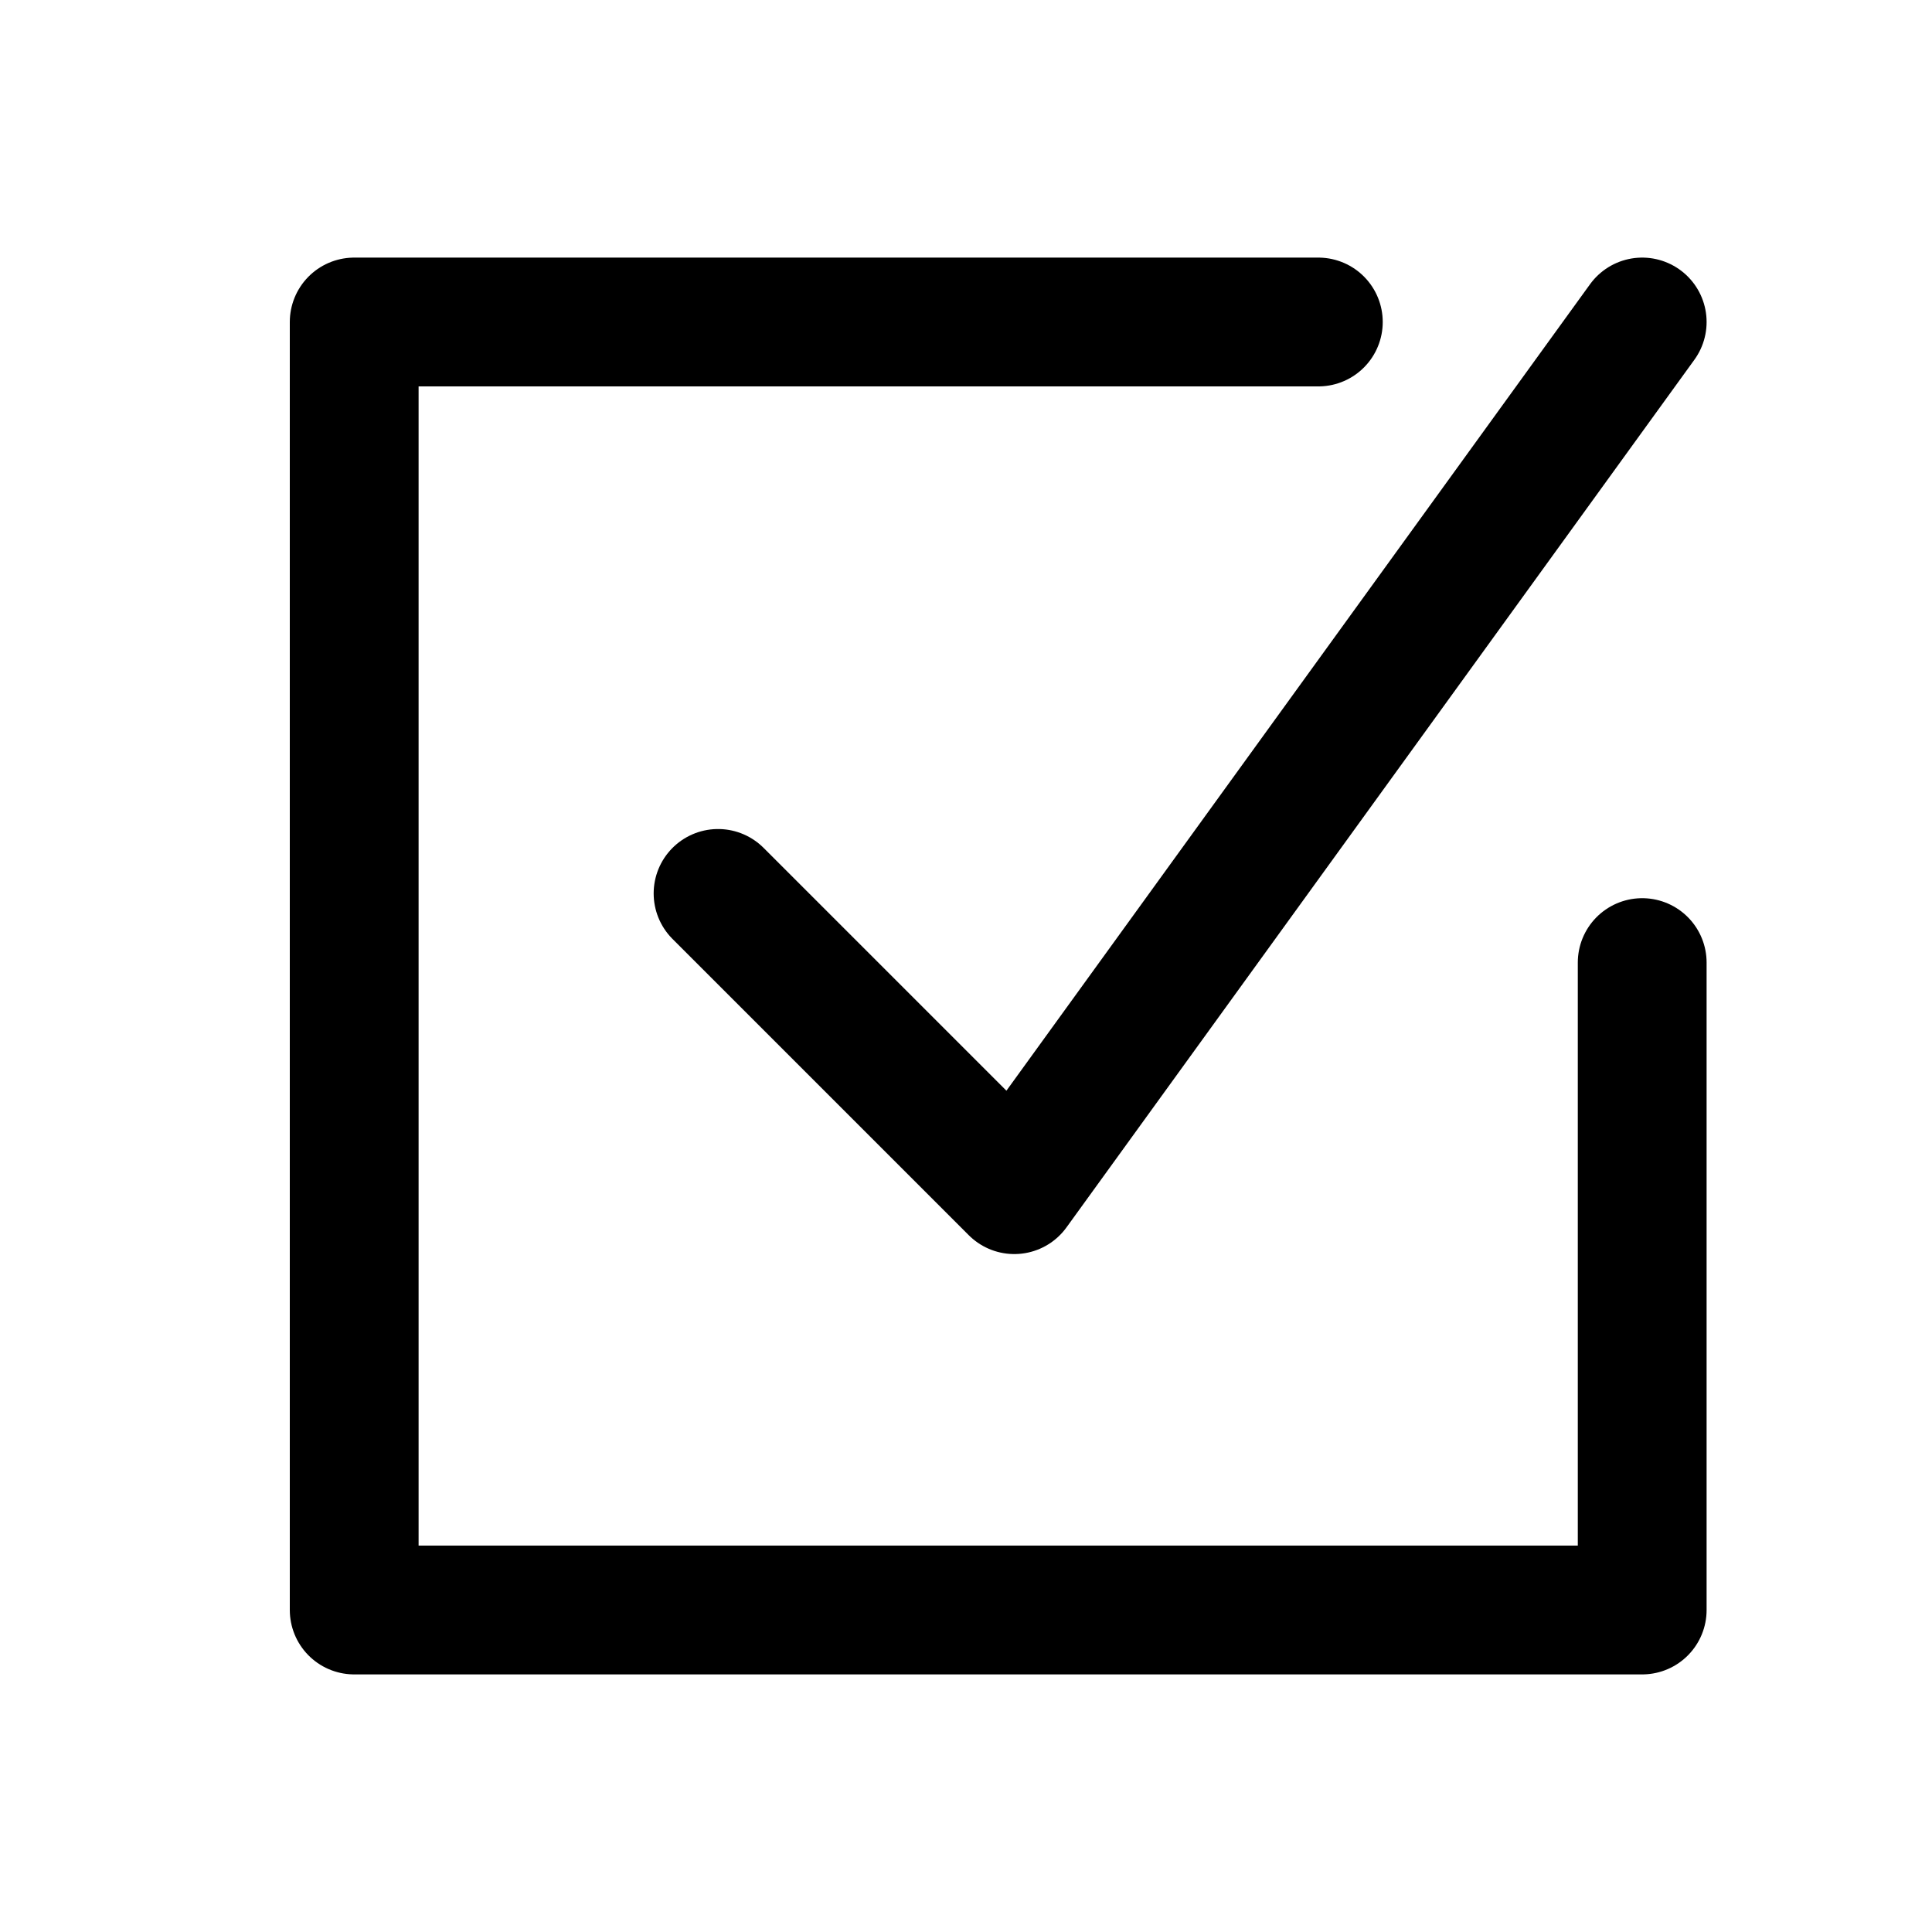
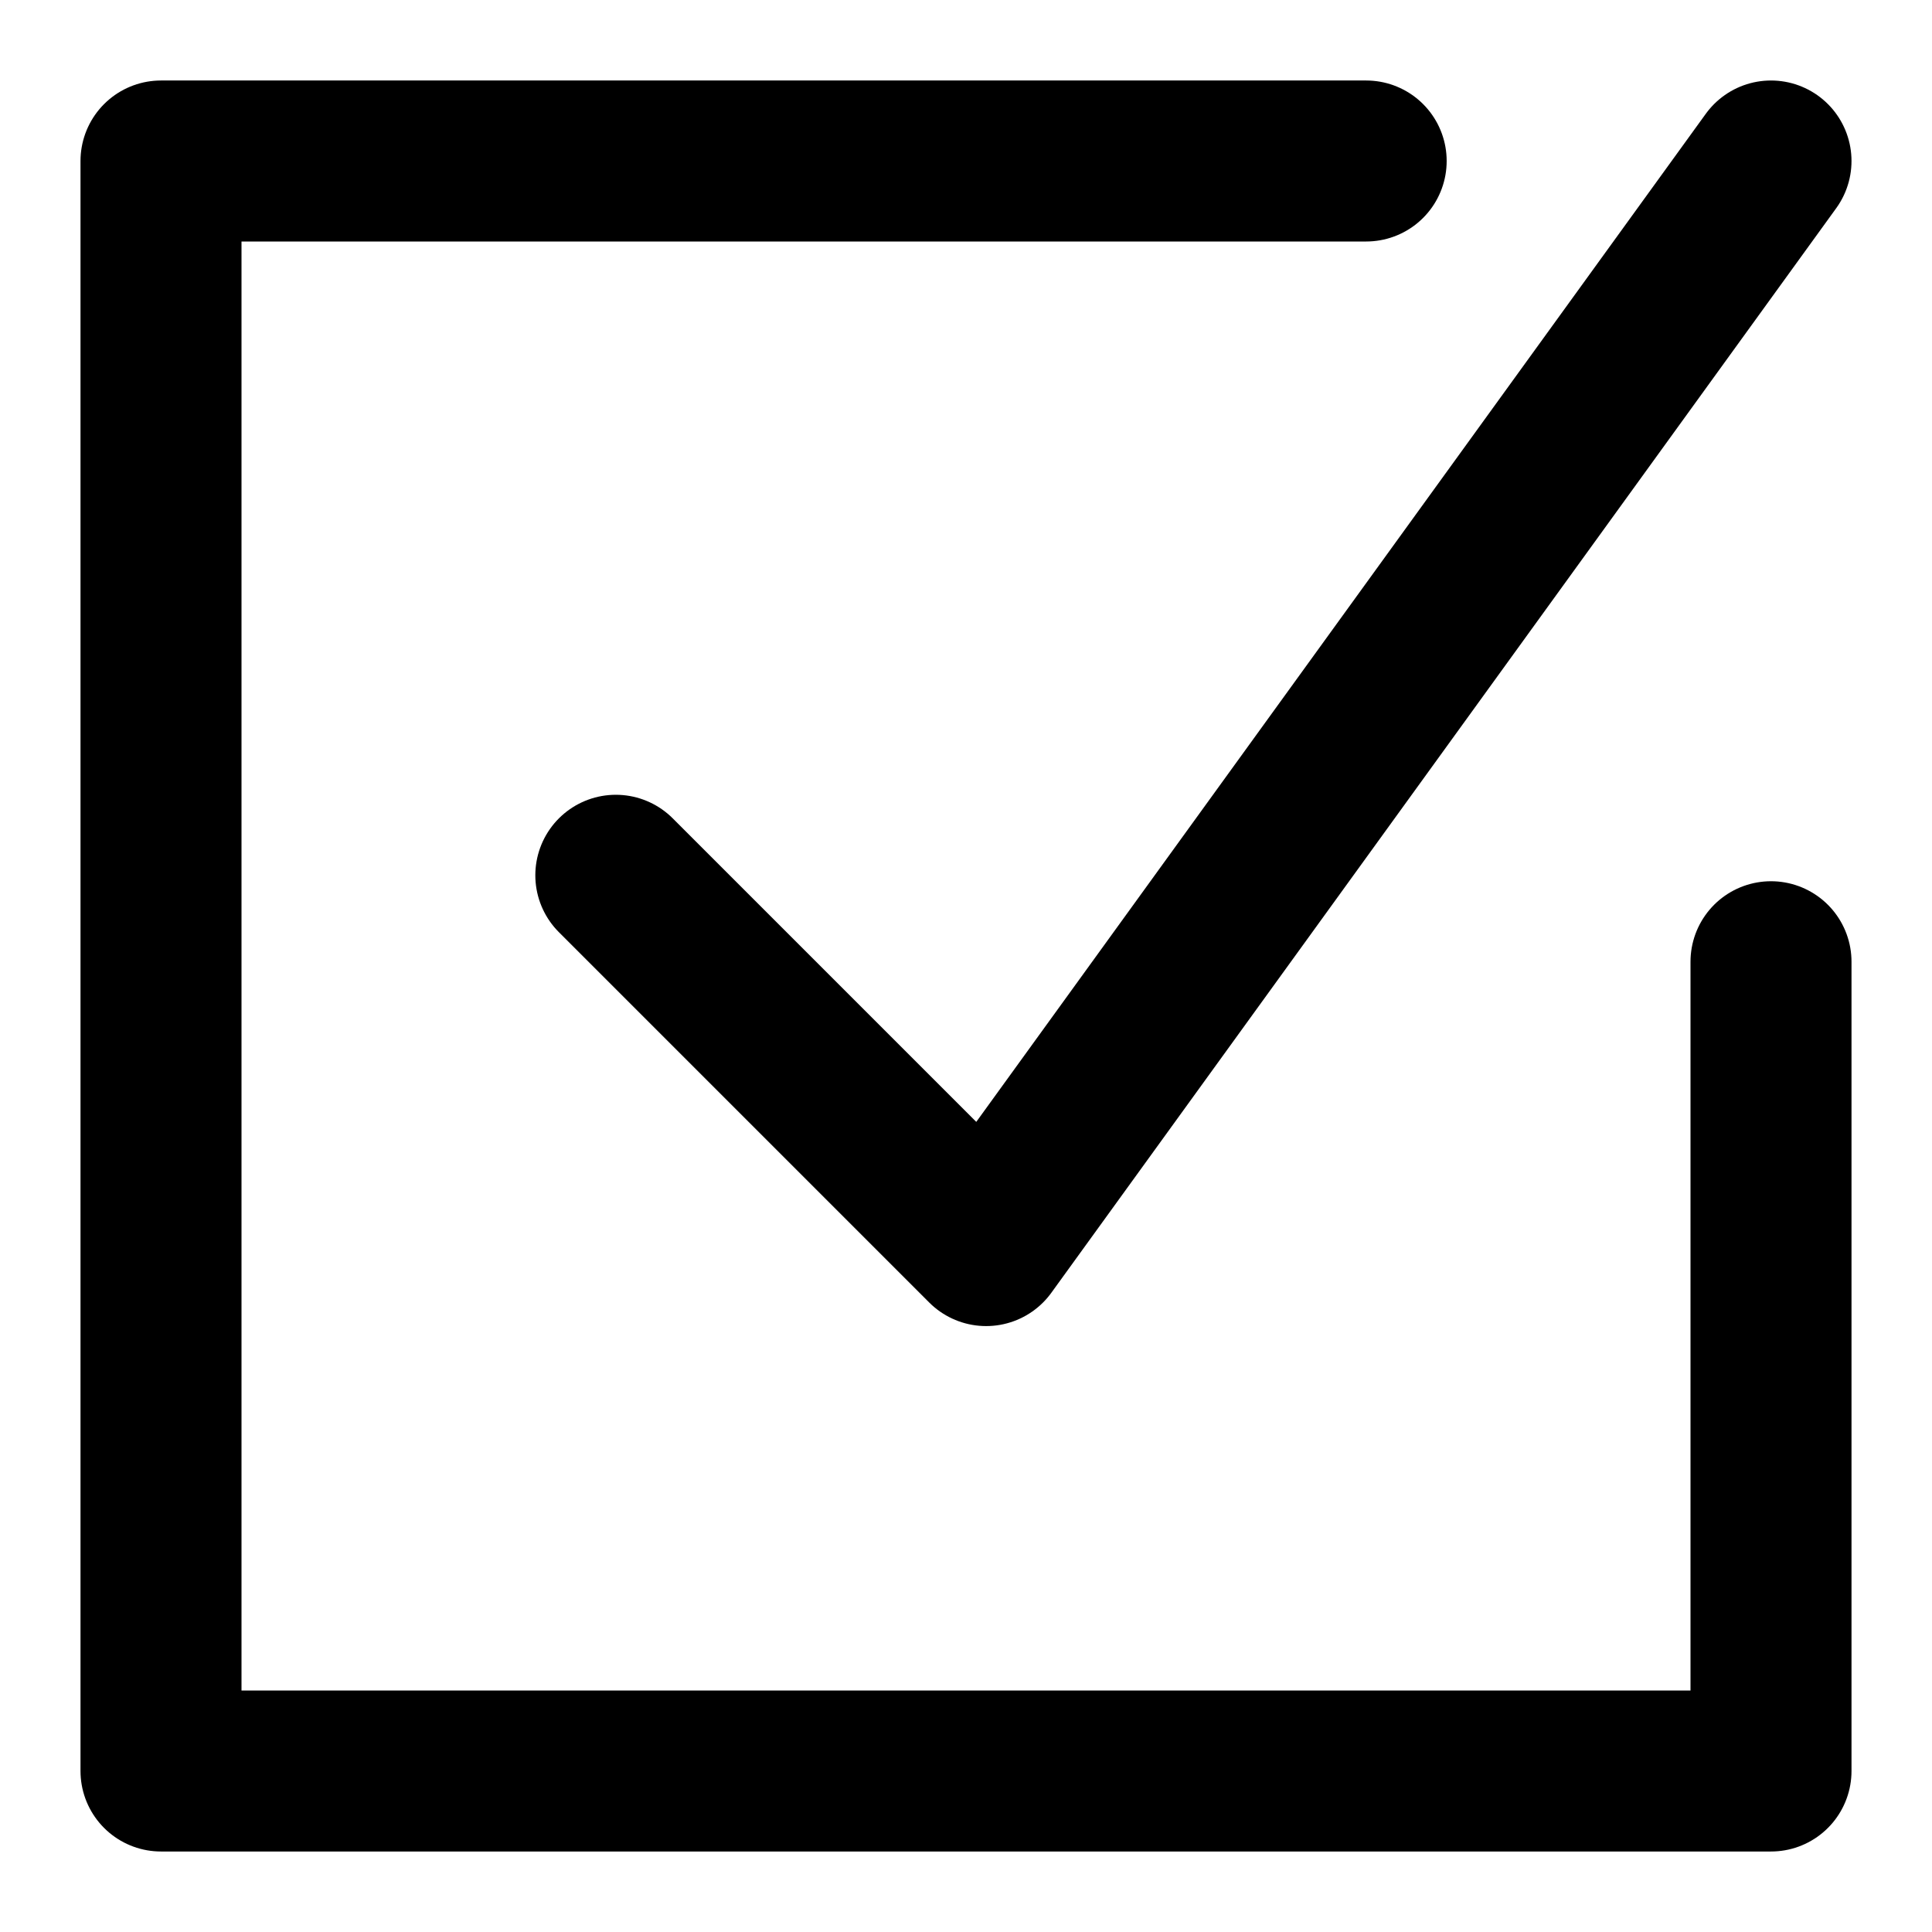
- <svg xmlns="http://www.w3.org/2000/svg" width="30" height="30" viewBox="0 0 30 30">
-   <g transform="translate(-81 -78)">
-     <rect width="30" height="30" transform="translate(81 78)" fill="none" />
-     <g transform="translate(0 -0.5)">
+ <svg xmlns="http://www.w3.org/2000/svg" width="24" height="24" viewBox="0 0 24 24">
+   <g transform="translate(-27 -184)">
+     <rect width="24" height="24" transform="translate(27 184)" fill="none" />
+     <g transform="translate(-57.5 102.5)">
      <path d="M105.629,92.617V102.67h-20v-20H100.6" transform="translate(0.871 0.83)" fill="none" stroke="#000" stroke-linecap="round" stroke-linejoin="round" stroke-width="2" />
      <path d="M106.5,83.5,96.75,96.973l-4.6-4.6" fill="none" stroke="#000" stroke-linecap="round" stroke-linejoin="round" stroke-width="2" />
    </g>
  </g>
</svg>
